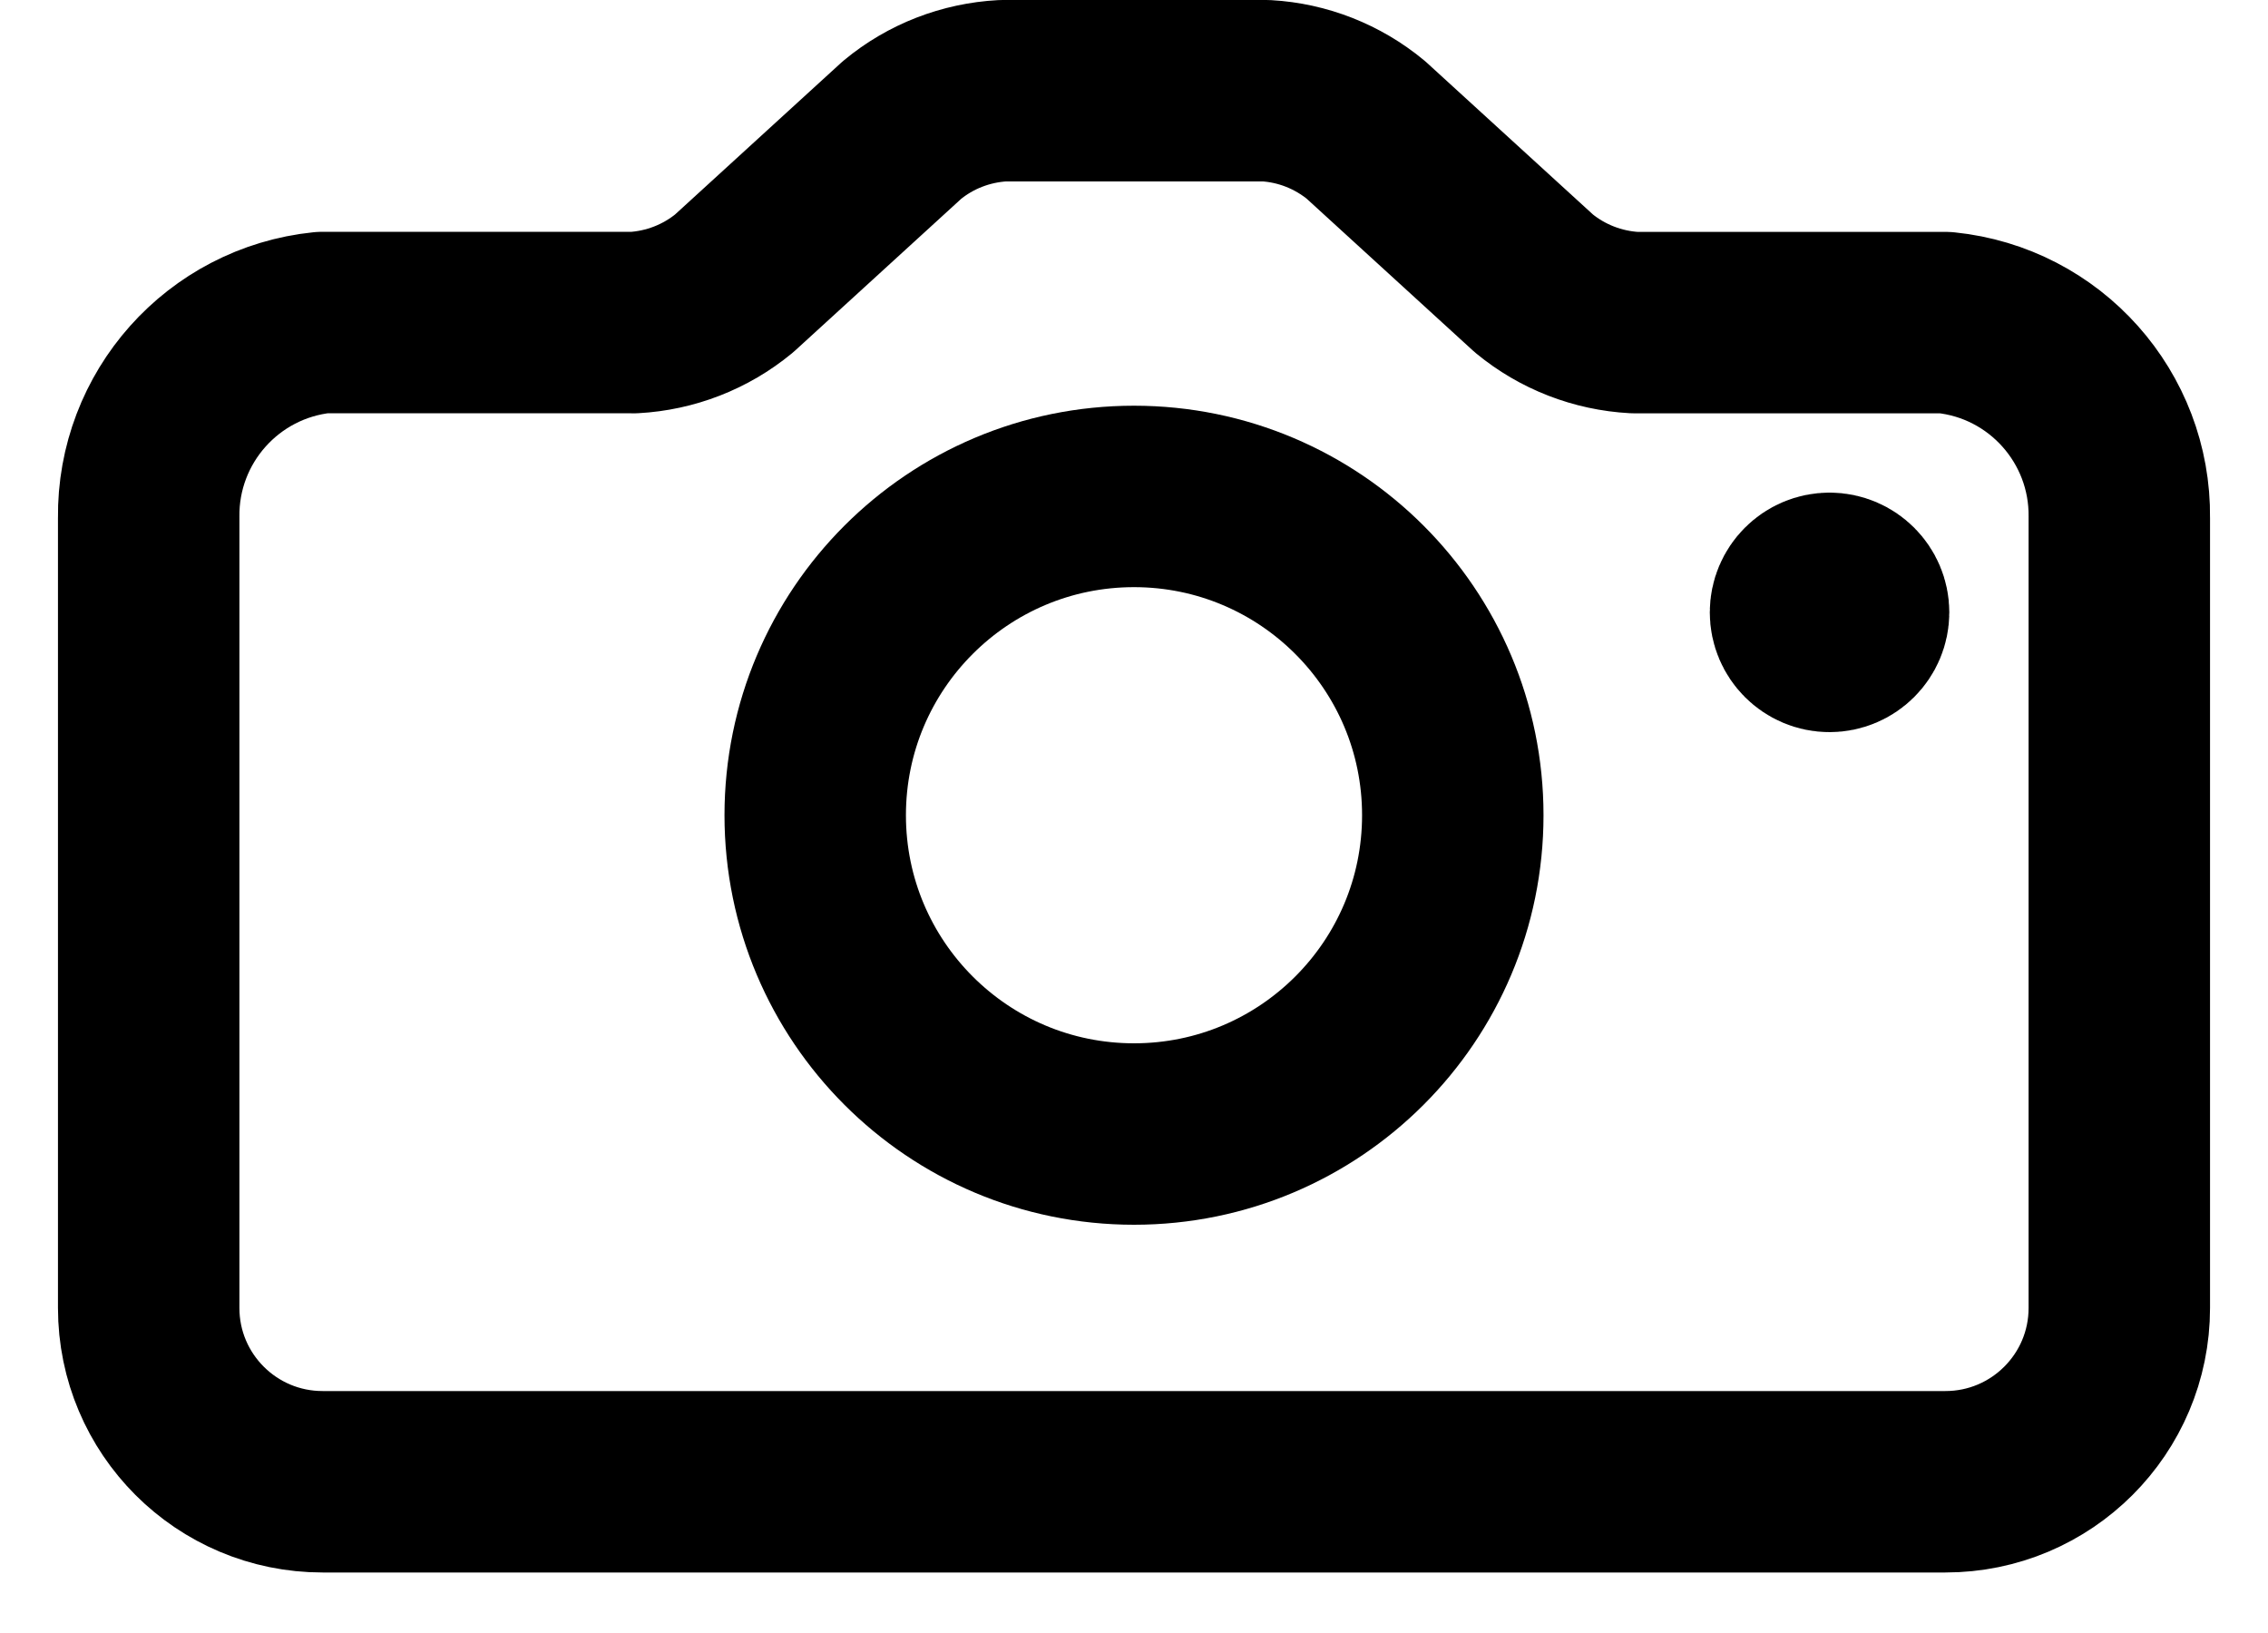
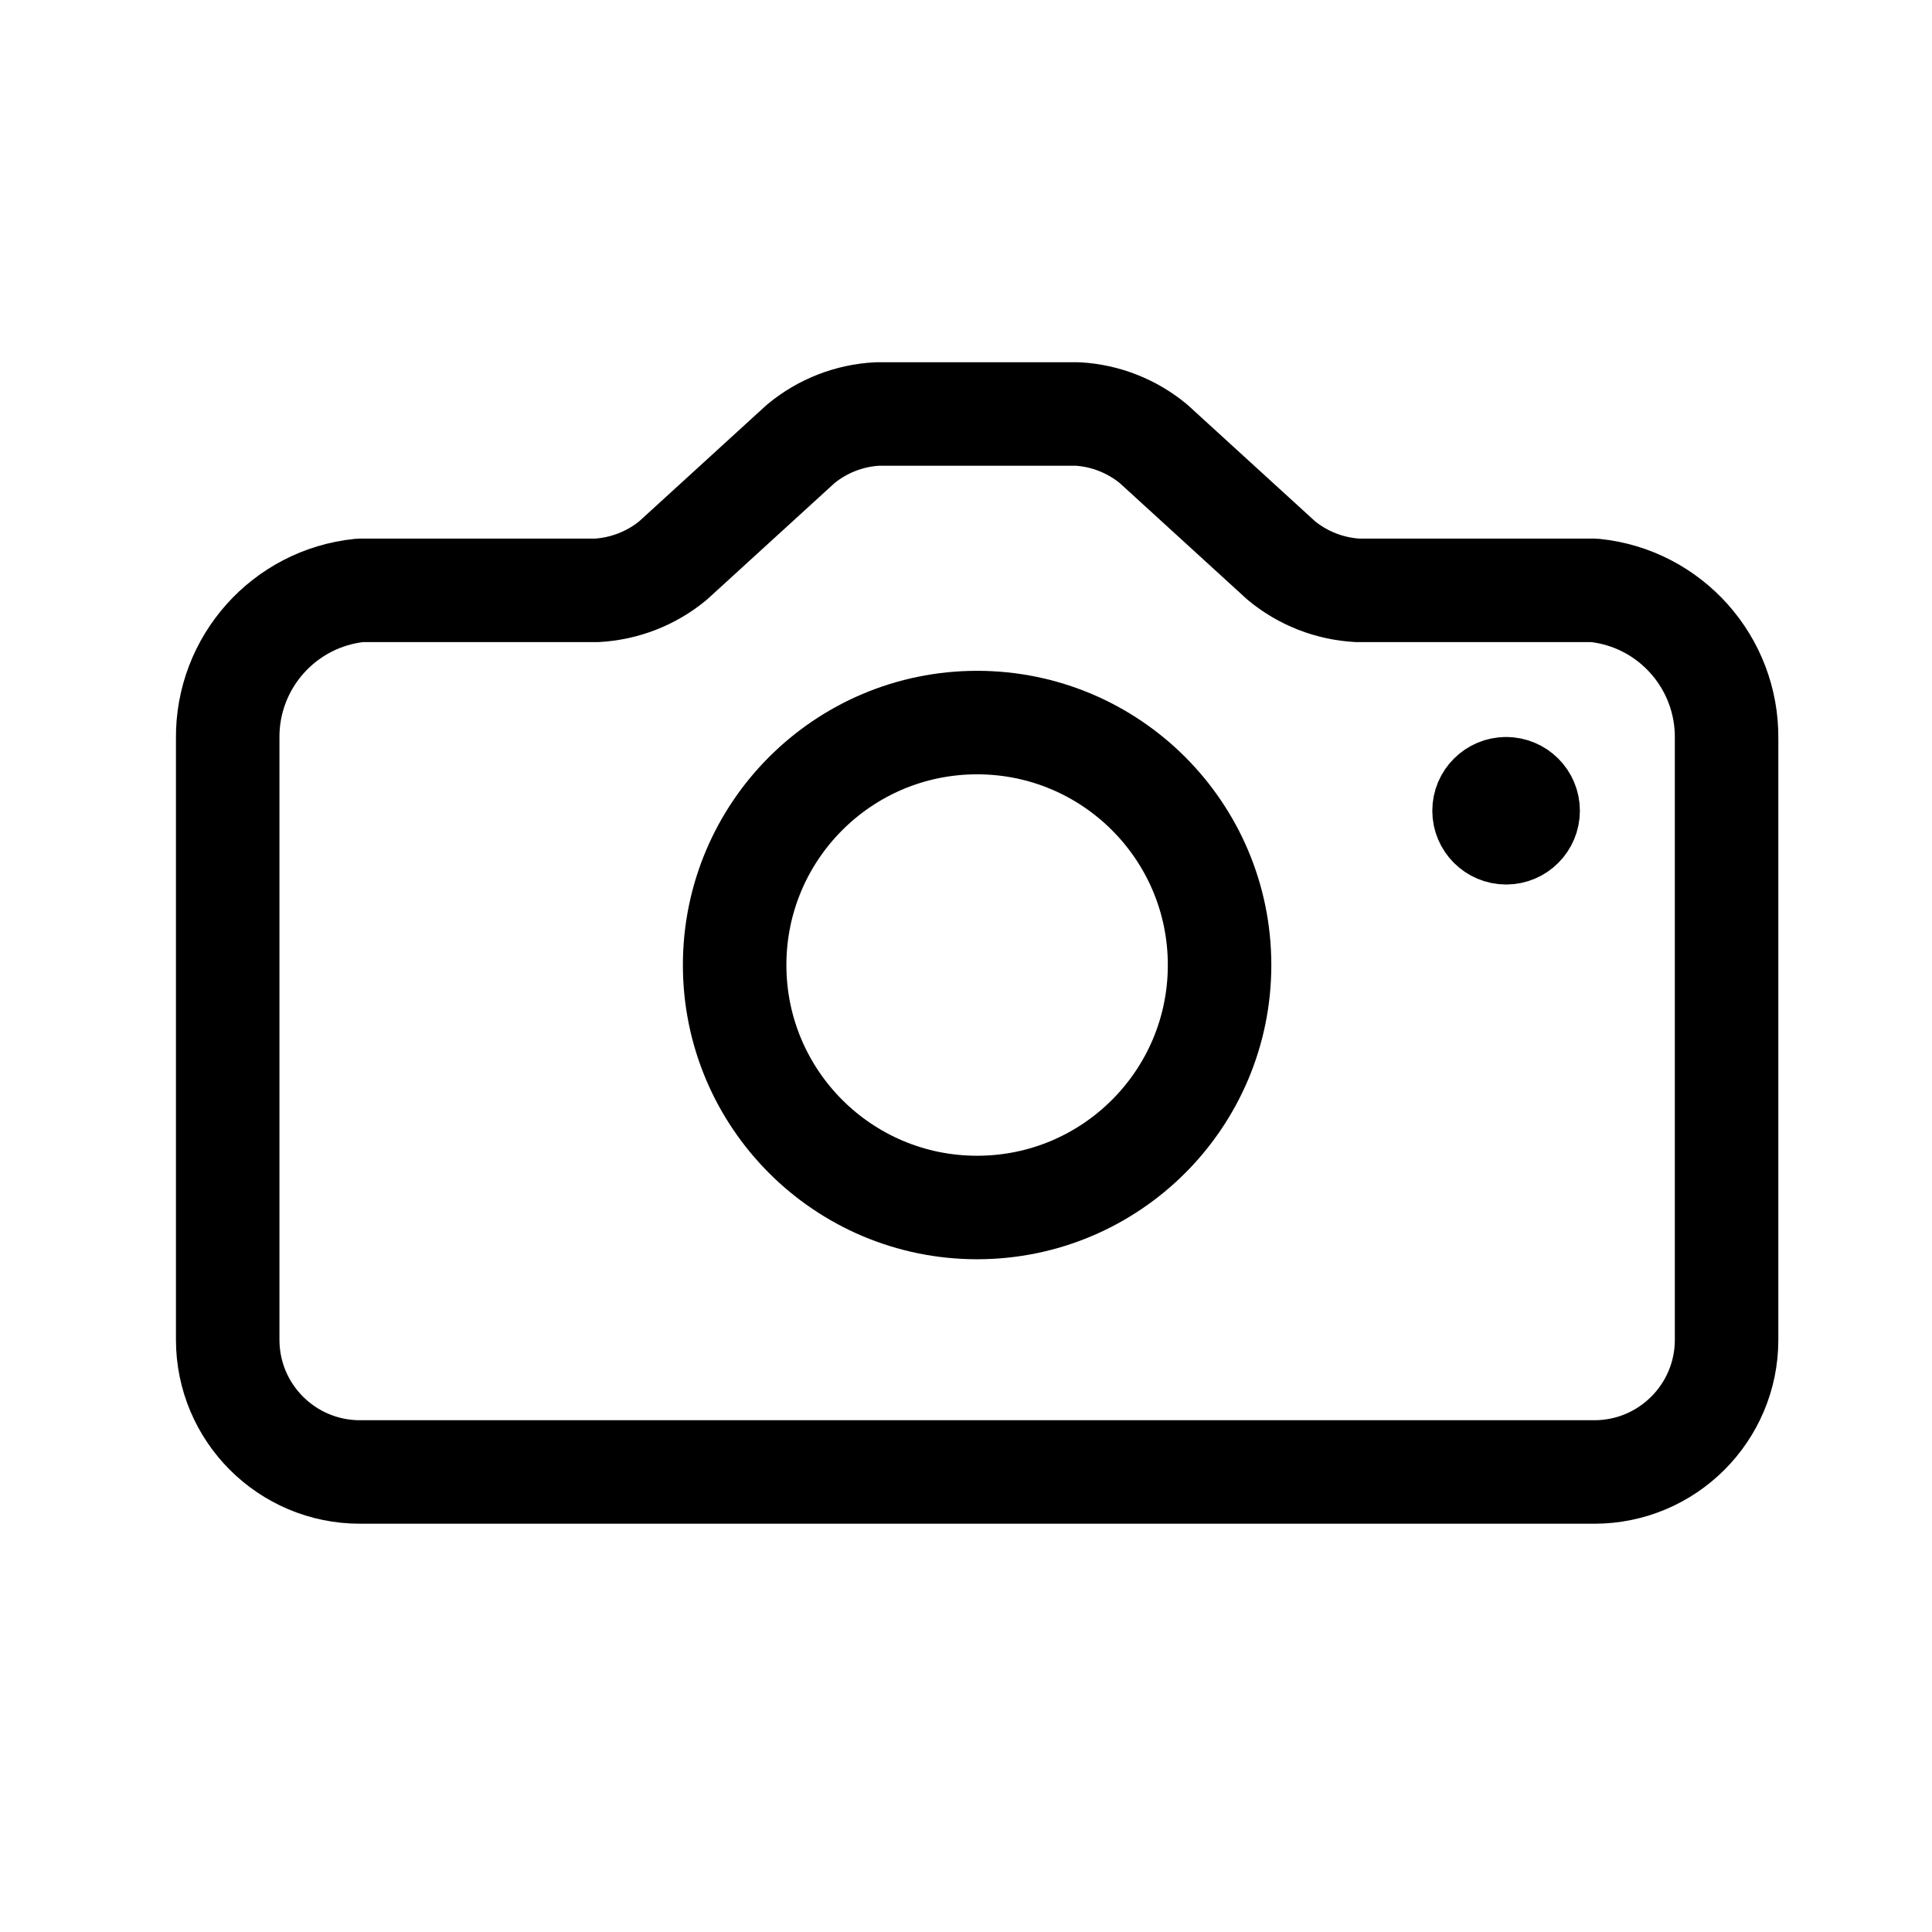
- <svg xmlns="http://www.w3.org/2000/svg" viewBox="0 0 25 18">
-   <g fill="none" fill-rule="evenodd" stroke="currentColor" stroke-linecap="round" stroke-linejoin="round" stroke-width="2" transform="translate(1 1)">
-     <path d="M5.983 2.556c.406-.022.795-.173 1.109-.432L8.944.432c.314-.26.703-.41 1.11-.432h2.903c.403.023.788.175 1.099.432l1.852 1.692c.314.259.703.41 1.11.432h3.426c1.099.112 1.93 1.045 1.917 2.149v8.712c0 1.058-.858 1.916-1.917 1.916H2.556c-1.059 0-1.917-.858-1.917-1.916V4.705c-.013-1.104.818-2.037 1.917-2.15h3.427z" />
-     <circle cx="11.5" cy="7.986" r="3.514" />
-     <path d="M19.167 5.43c.176 0 .32.144.32.32 0 .176-.144.32-.32.32-.177 0-.32-.144-.32-.32 0-.176.143-.32.32-.32" />
+ <svg xmlns="http://www.w3.org/2000/svg" width="28px" height="28px" viewBox="0 0 28 28" version="1.1">
+   <g id="tool-" stroke="none" stroke-width="1" fill="none" fill-rule="evenodd">
+     <rect id="Rectangle" x="0" y="0" width="28" height="28" />
+     <path d="M8.644,8.556 C9.05,8.534 9.439,8.383 9.753,8.124 L11.606,6.432 C11.92,6.173 12.308,6.021 12.715,6 L15.618,6 C16.021,6.023 16.406,6.175 16.717,6.432 L18.57,8.124 C18.884,8.383 19.272,8.534 19.679,8.556 L23.106,8.556 C24.204,8.668 25.035,9.601 25.023,10.705 L25.023,19.417 C25.023,20.475 24.164,21.333 23.106,21.333 L5.217,21.333 C4.158,21.333 3.3,20.475 3.3,19.417 L3.3,10.705 C3.287,9.601 4.118,8.668 5.217,8.556 L8.644,8.556 Z" id="Path" stroke="currentColor" stroke-width="1.5" stroke-linecap="round" stroke-linejoin="round" />
+     <circle id="Oval" stroke="currentColor" stroke-width="1.5" stroke-linecap="round" stroke-linejoin="round" cx="14.161" cy="13.986" r="3.514" />
+     <path d="M21.828,11.431 C22.004,11.431 22.147,11.574 22.147,11.75 C22.147,11.926 22.004,12.069 21.828,12.069 C21.652,12.069 21.508,11.926 21.508,11.75 C21.508,11.574 21.652,11.431 21.828,11.431" id="Path" stroke="currentColor" stroke-width="1.5" stroke-linecap="round" stroke-linejoin="round" />
  </g>
</svg>
